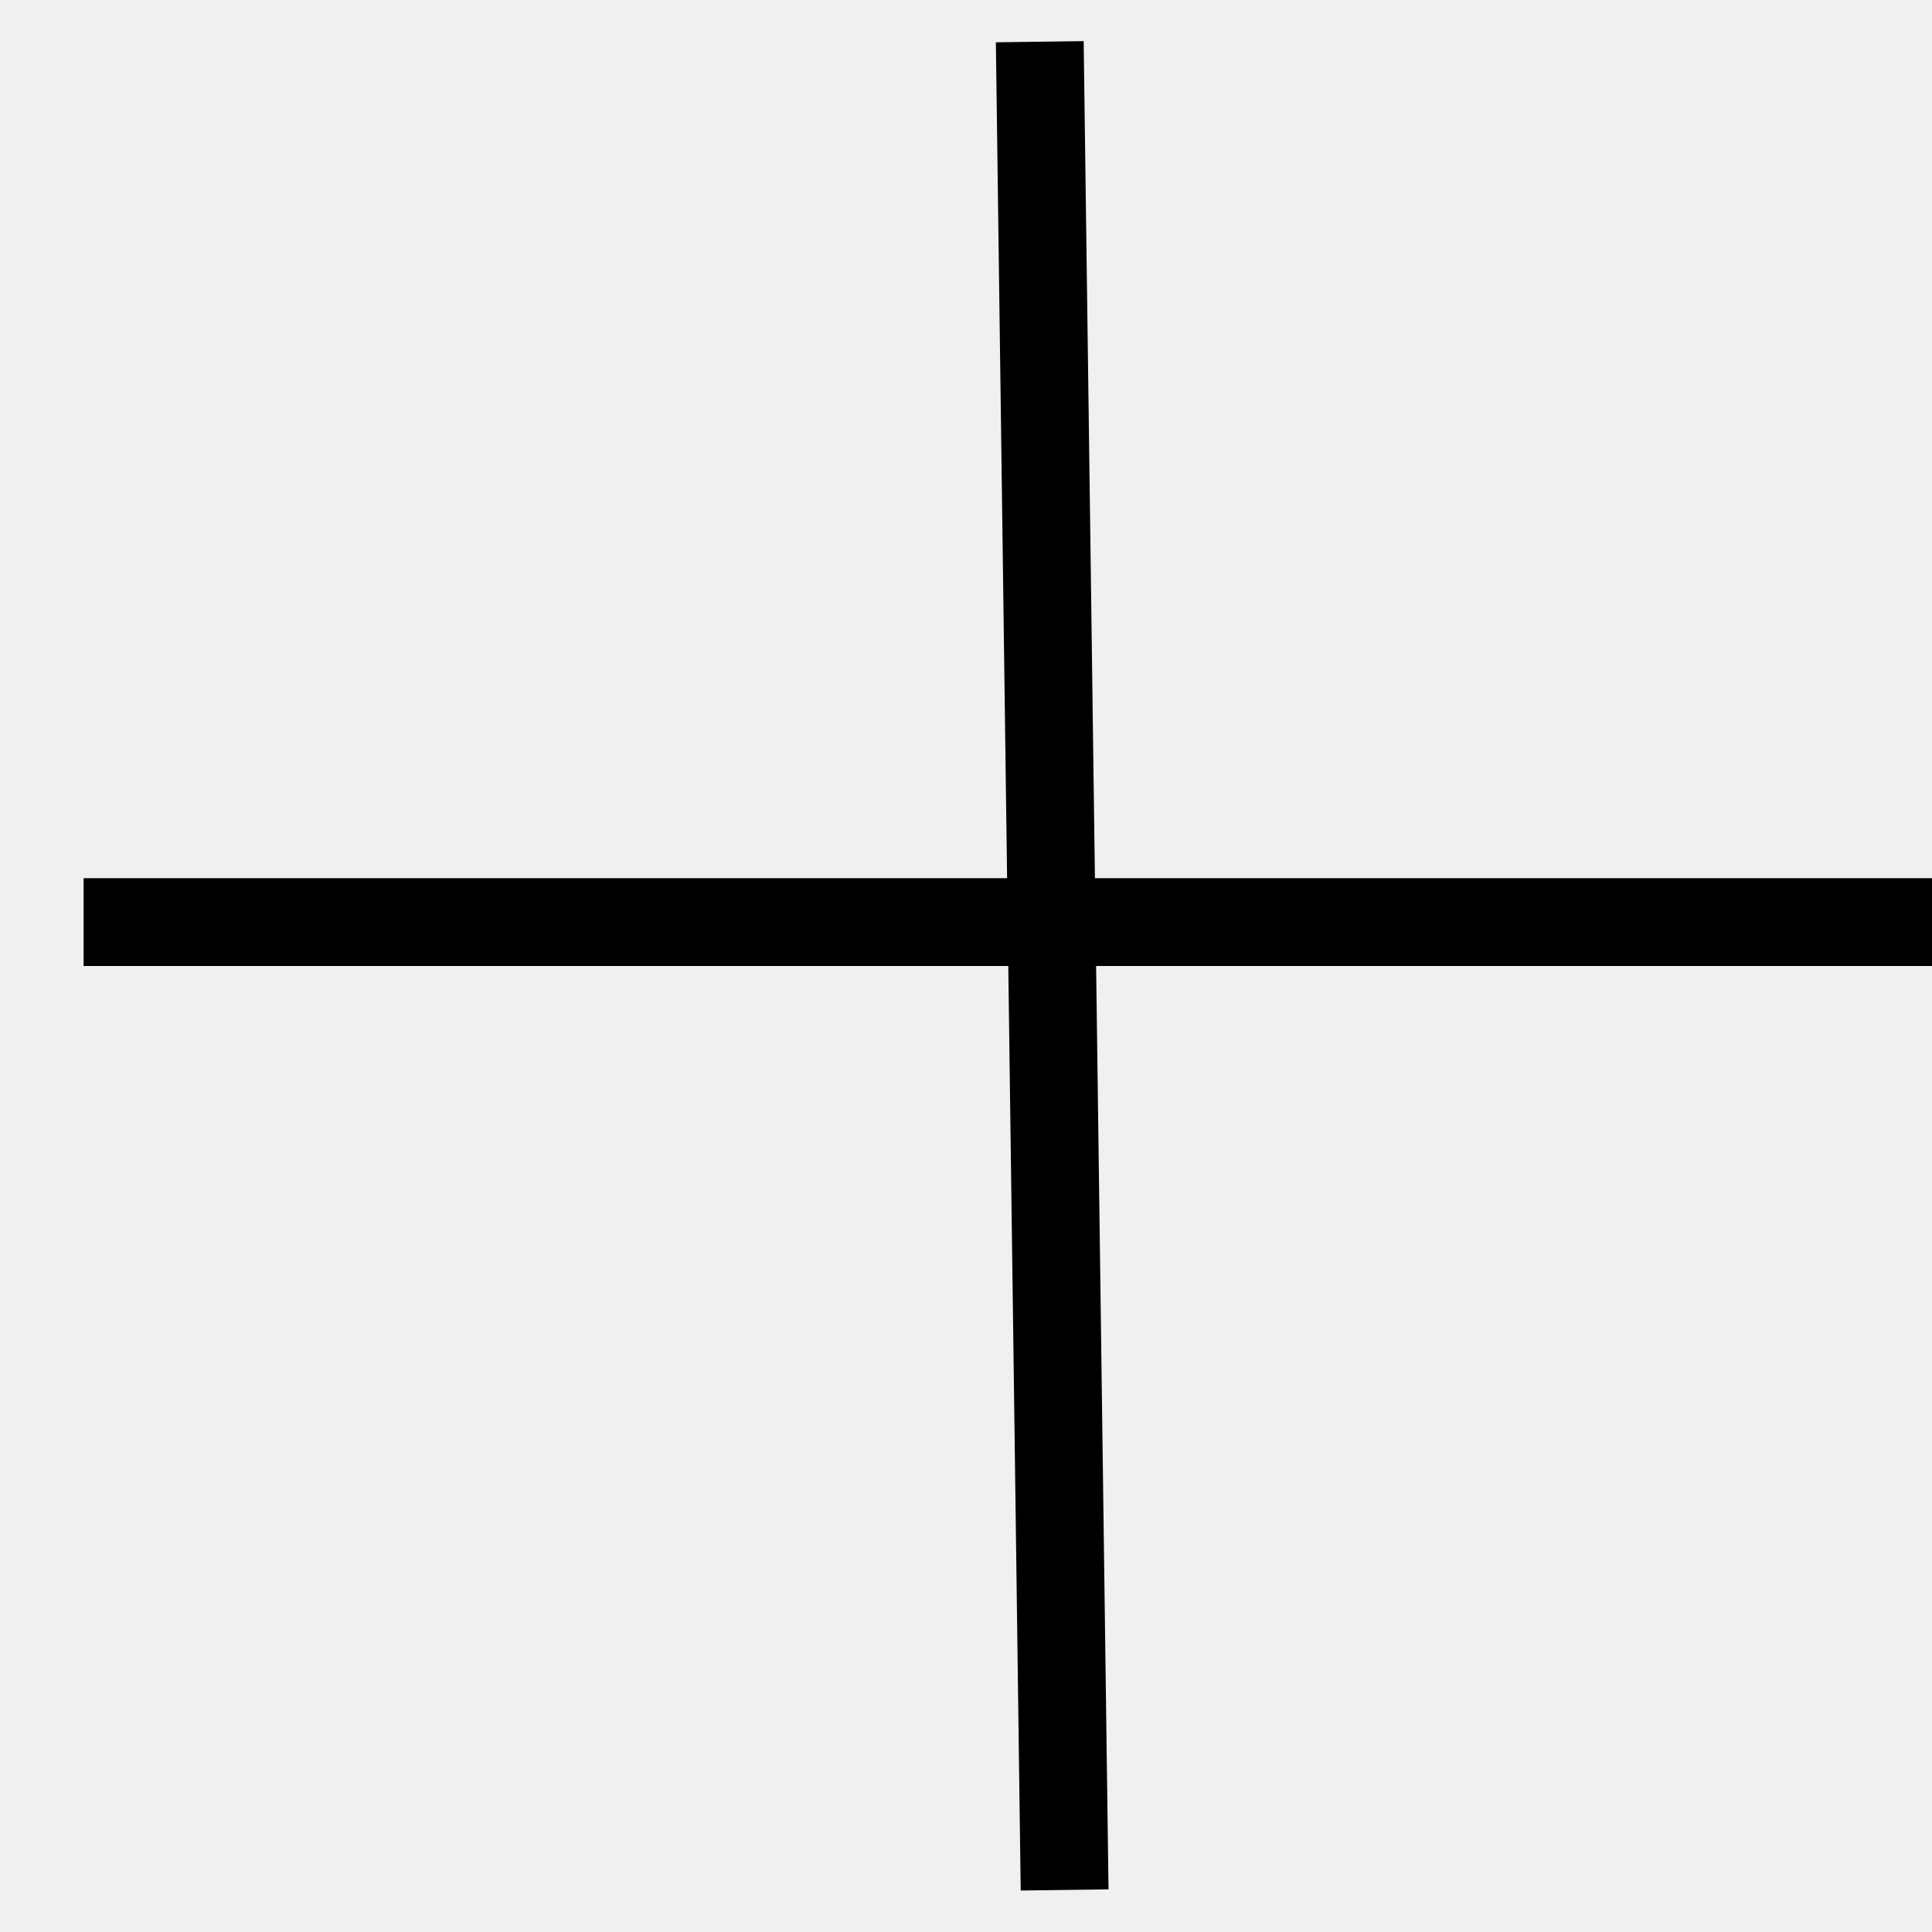
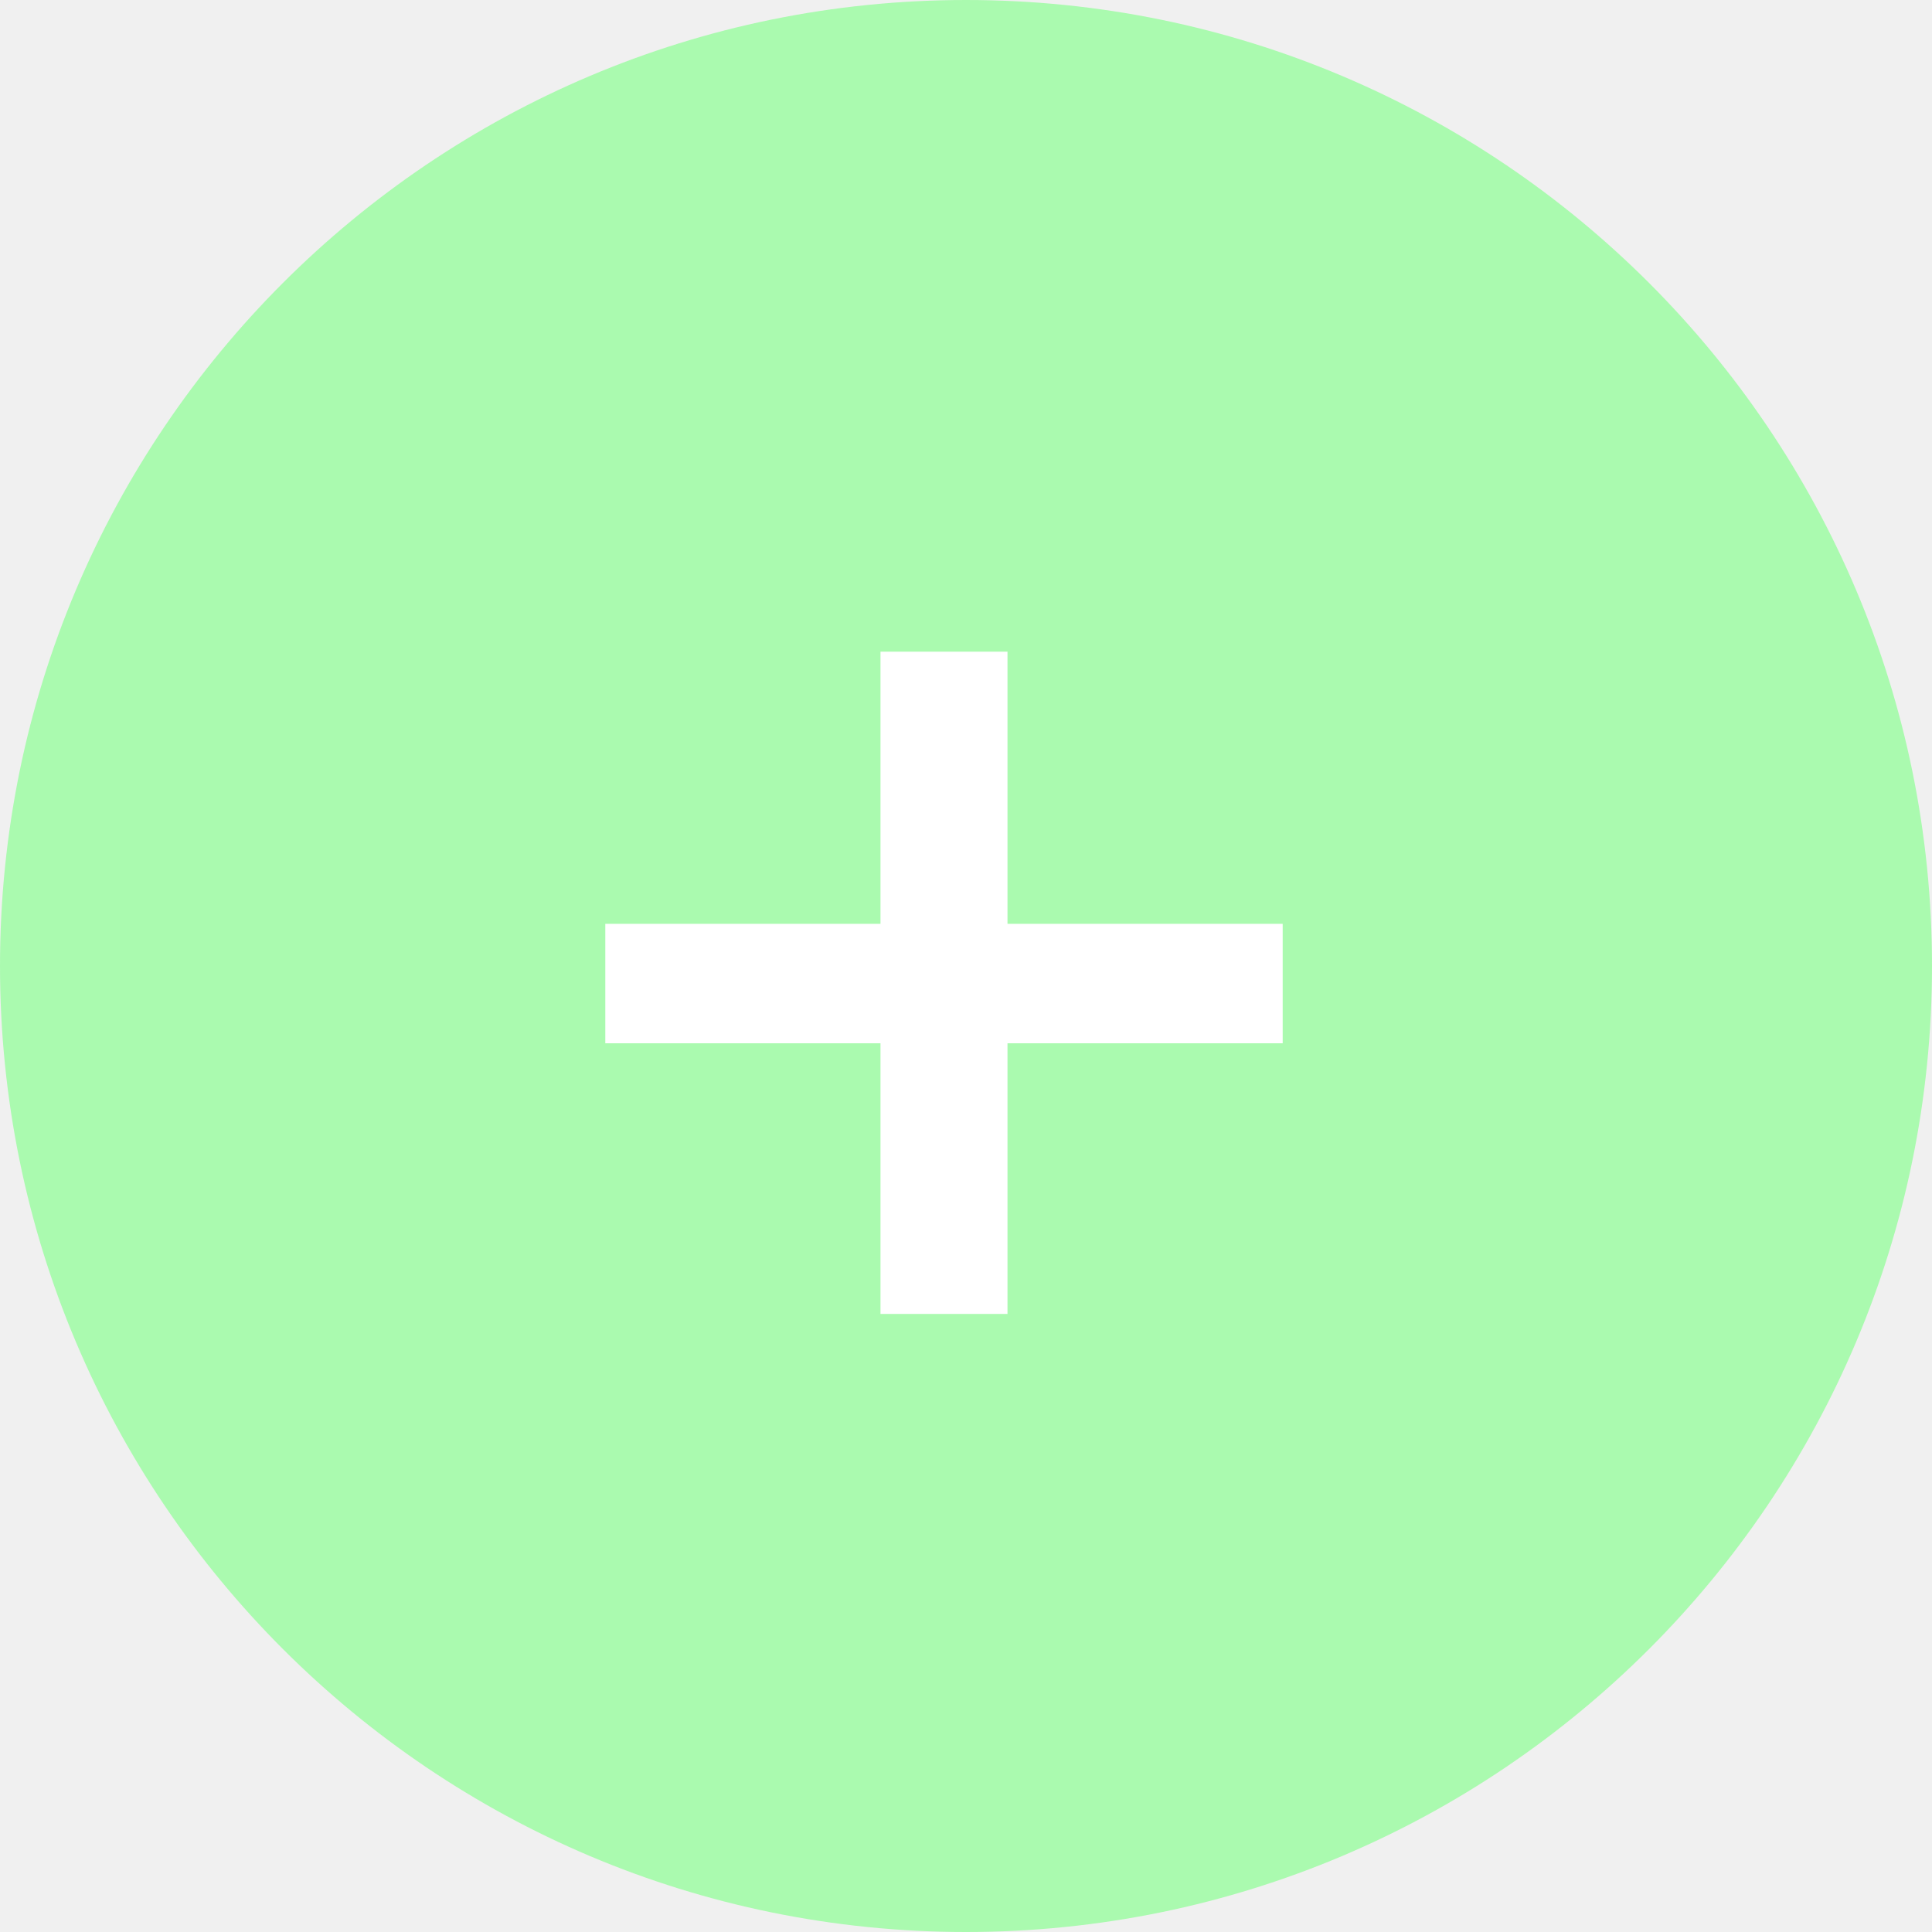
- <svg xmlns="http://www.w3.org/2000/svg" width="22" height="22" viewBox="0 0 22 22" fill="none">
-   <line x1="0.952" y1="10.5" x2="22" y2="10.5" stroke="black" />
-   <line x1="11.84" y1="0.475" x2="12.123" y2="21.521" stroke="black" />
+ <svg xmlns="http://www.w3.org/2000/svg" width="23" height="23" viewBox="0 0 23 23" fill="none">
+   <circle cx="11.5" cy="11.5" r="11.5" fill="#AAFAAF" />
+   <path d="M10.482 15.642V7.758H11.994V15.642H10.482ZM7.206 12.42V10.998H15.27V12.42H7.206Z" fill="white" />
</svg>
